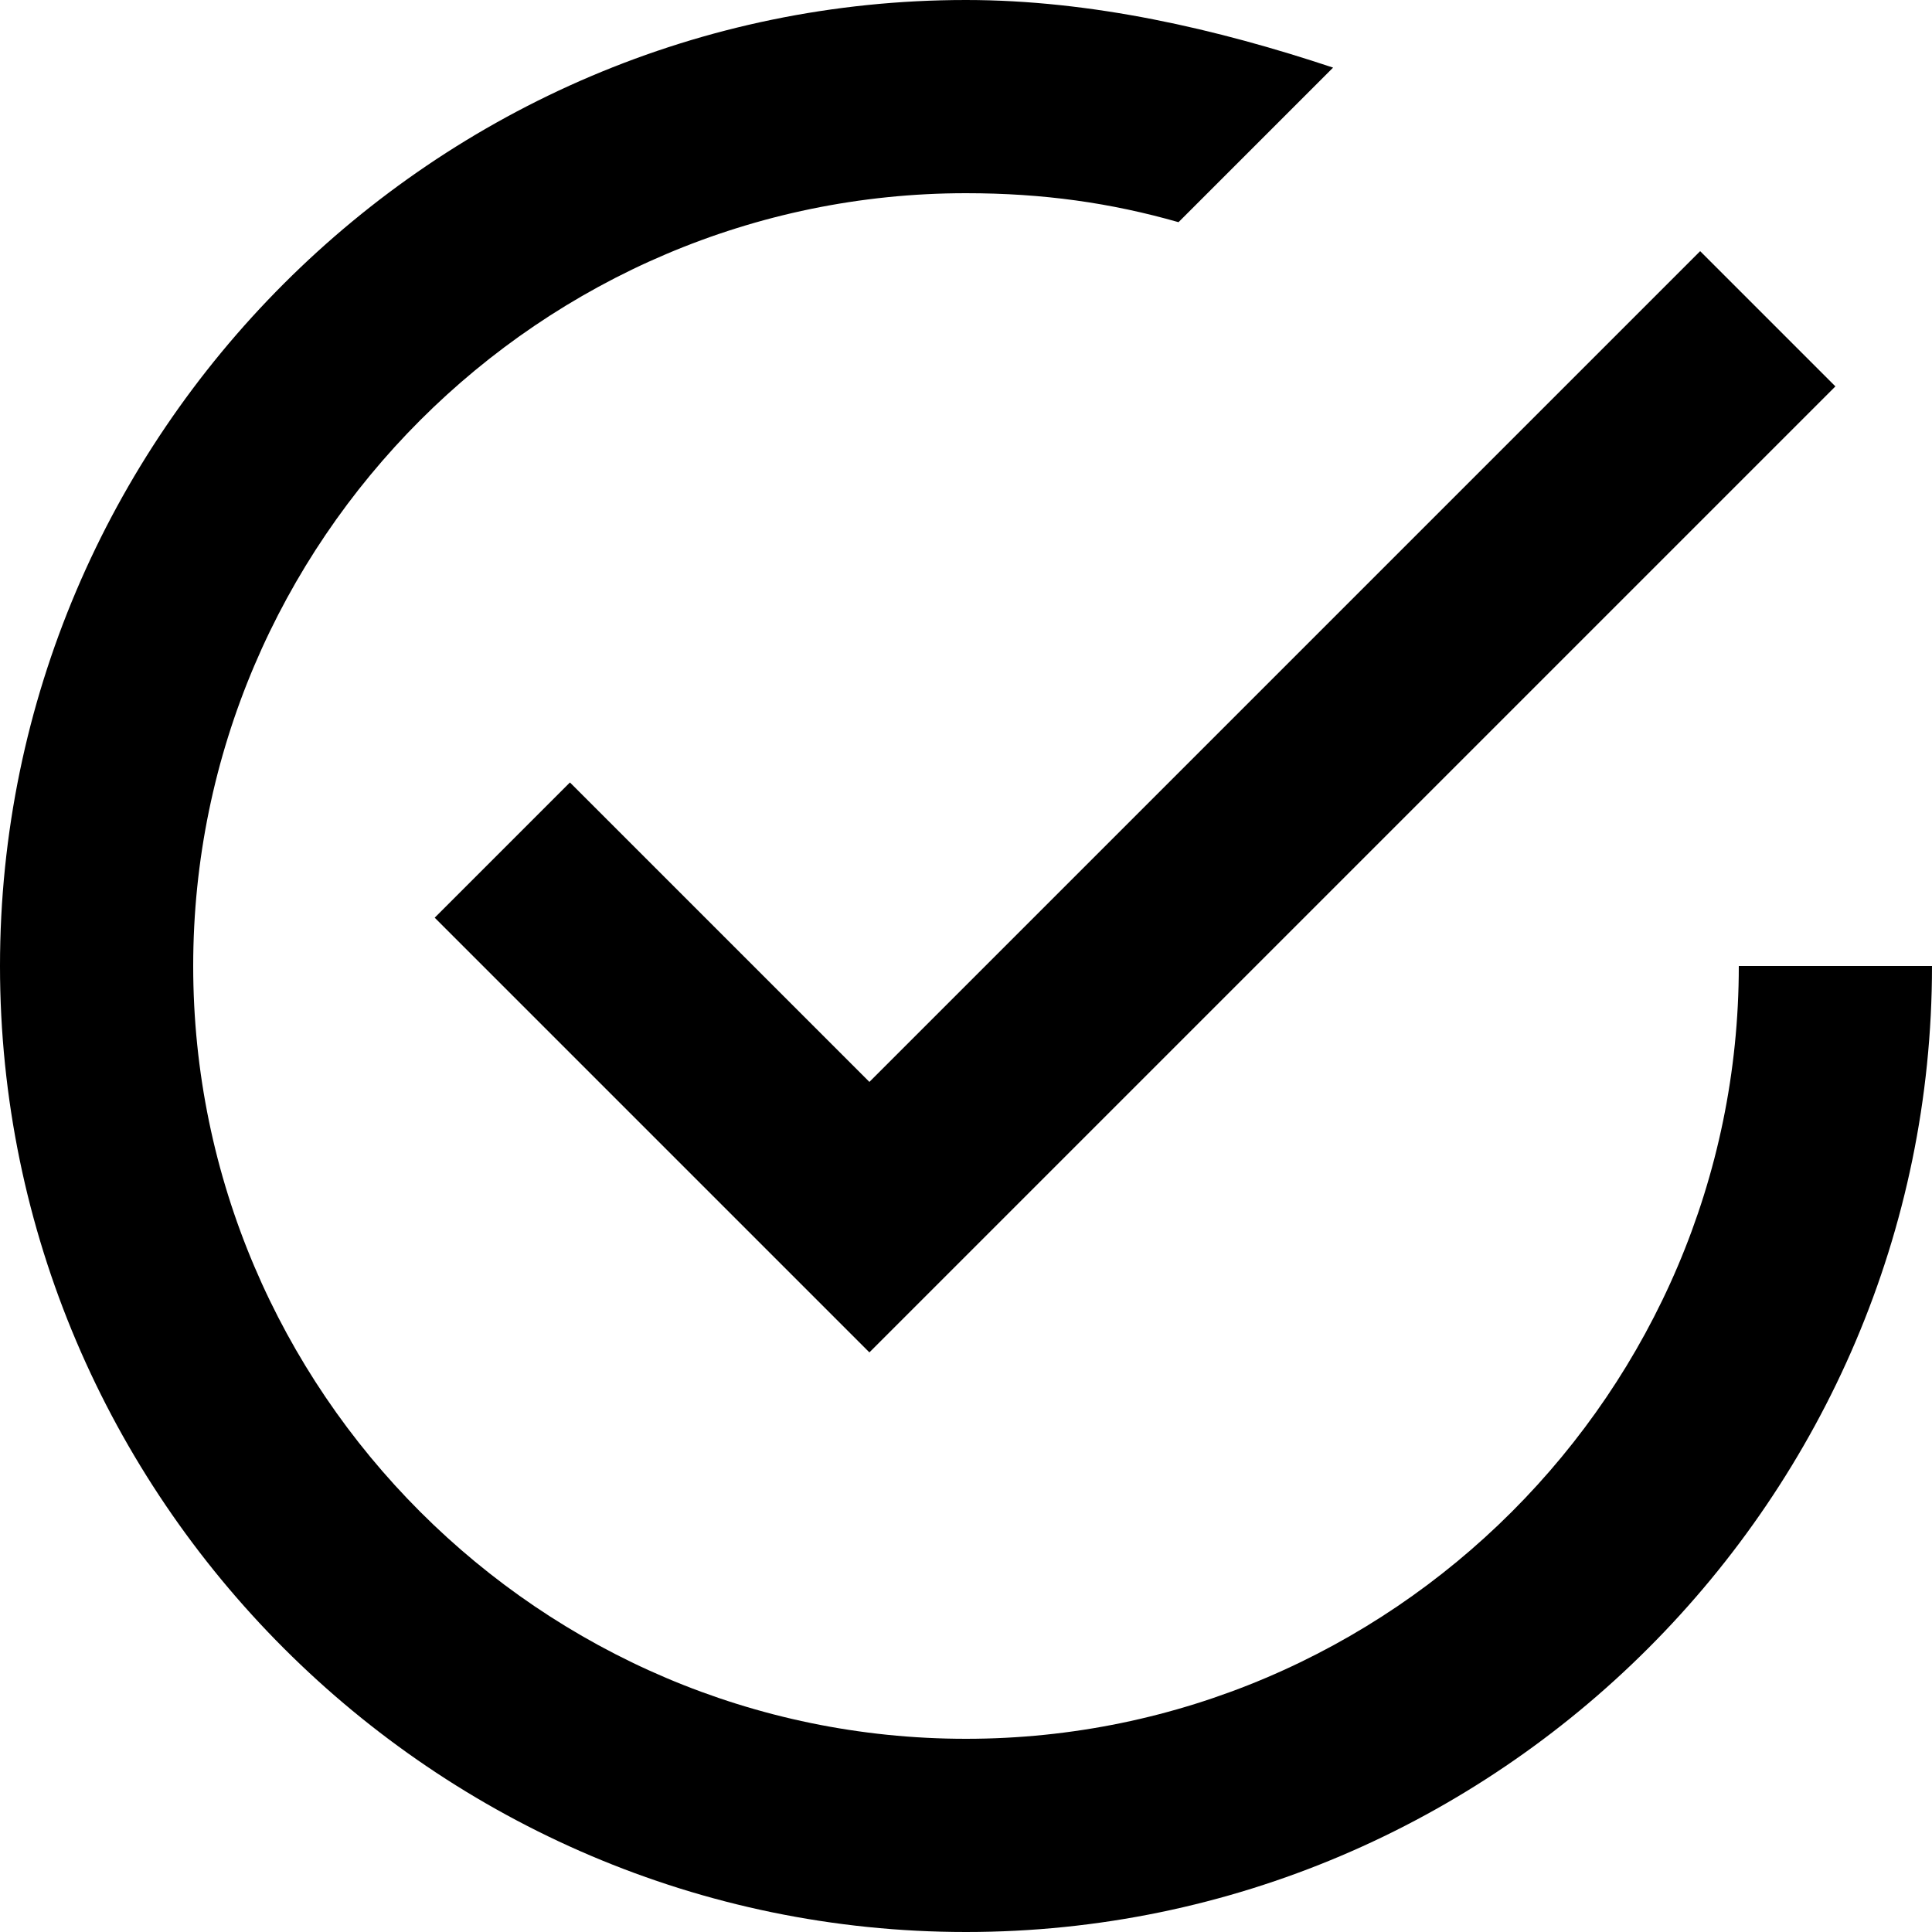
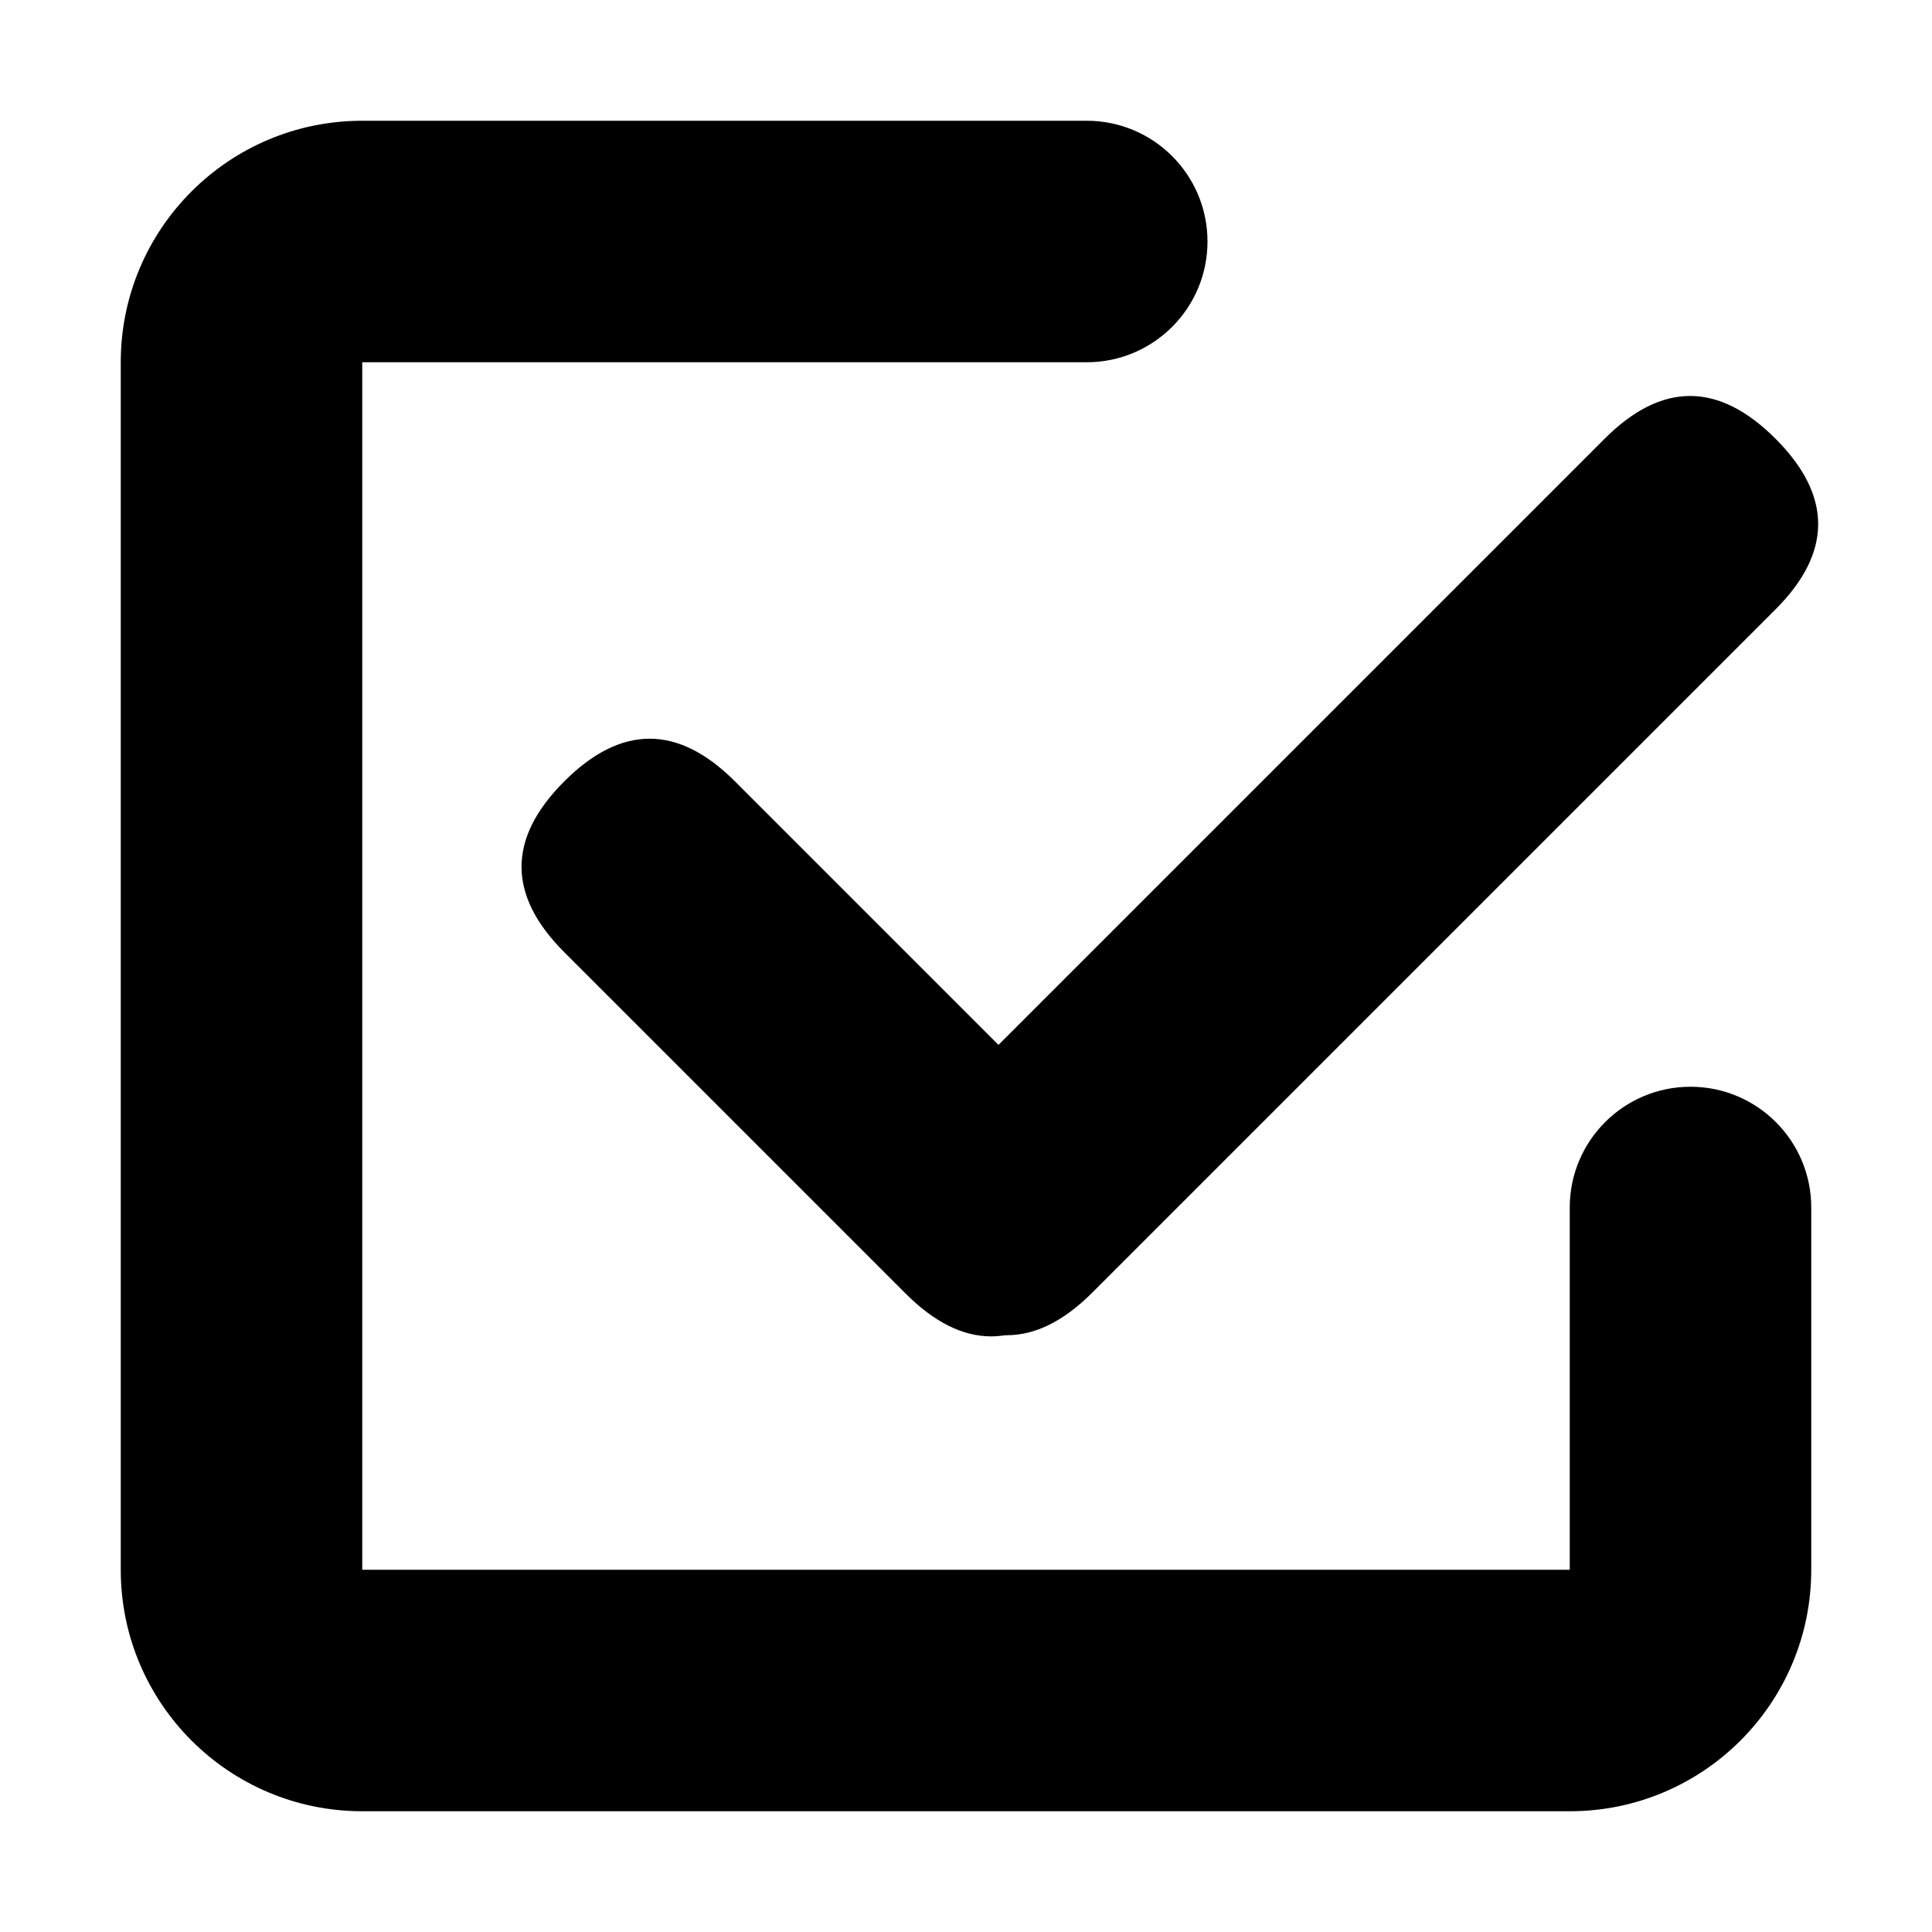
- <svg xmlns="http://www.w3.org/2000/svg" version="1.1" id="Capa_1" x="0px" y="0px" width="510px" height="510px" viewBox="0 0 510 510" style="enable-background:new 0 0 510 510;" xml:space="preserve">
-   <g>
-     <g id="check-circle-outline">
-       <path d="M150.45,206.55l-35.7,35.7L229.5,357l255-255l-35.7-35.7L229.5,285.6L150.45,206.55z M459,255c0,112.2-91.8,204-204,204    S51,367.2,51,255S142.8,51,255,51c20.4,0,38.25,2.55,56.1,7.65l40.801-40.8C321.3,7.65,288.15,0,255,0C114.75,0,0,114.75,0,255    s114.75,255,255,255s255-114.75,255-255H459z" />
-     </g>
-   </g>
-   <g>
- </g>
-   <g>
- </g>
-   <g>
- </g>
-   <g>
- </g>
-   <g>
- </g>
-   <g>
- </g>
-   <g>
- </g>
-   <g>
- </g>
-   <g>
- </g>
-   <g>
- </g>
-   <g>
- </g>
-   <g>
- </g>
-   <g>
- </g>
-   <g>
- </g>
-   <g>
- </g>
+ <svg xmlns="http://www.w3.org/2000/svg" class="icon" width="200px" height="200.00px" viewBox="0 0 1024 1024" version="1.1">
+   <path fill="#000000" d="M344.306 368.9m45.255 45.255l181.019 181.019q45.255 45.255 0 90.51l0 0q-45.255 45.255-90.51 0l-181.019-181.019q-45.255-45.255 0-90.51l0 0q45.255-45.255 90.51 0Z" />
+   <path fill="#000000" d="M895.782 187.25m45.255 45.255l0 0q45.255 45.255 0 90.51l-362.039 362.039q-45.255 45.255-90.51 0l0 0q-45.255-45.255 0-90.51l362.039-362.039q45.255-45.255 90.51 0Z" />
+   <path fill="#000000" d="M896 576a64 64 0 0 0-64 64v192H192V192h384a64 64 0 0 0 0-128H192a128 128 0 0 0-128 128v640a128 128 0 0 0 128 128h640a128 128 0 0 0 128-128v-192a64 64 0 0 0-64-64z" />
</svg>
